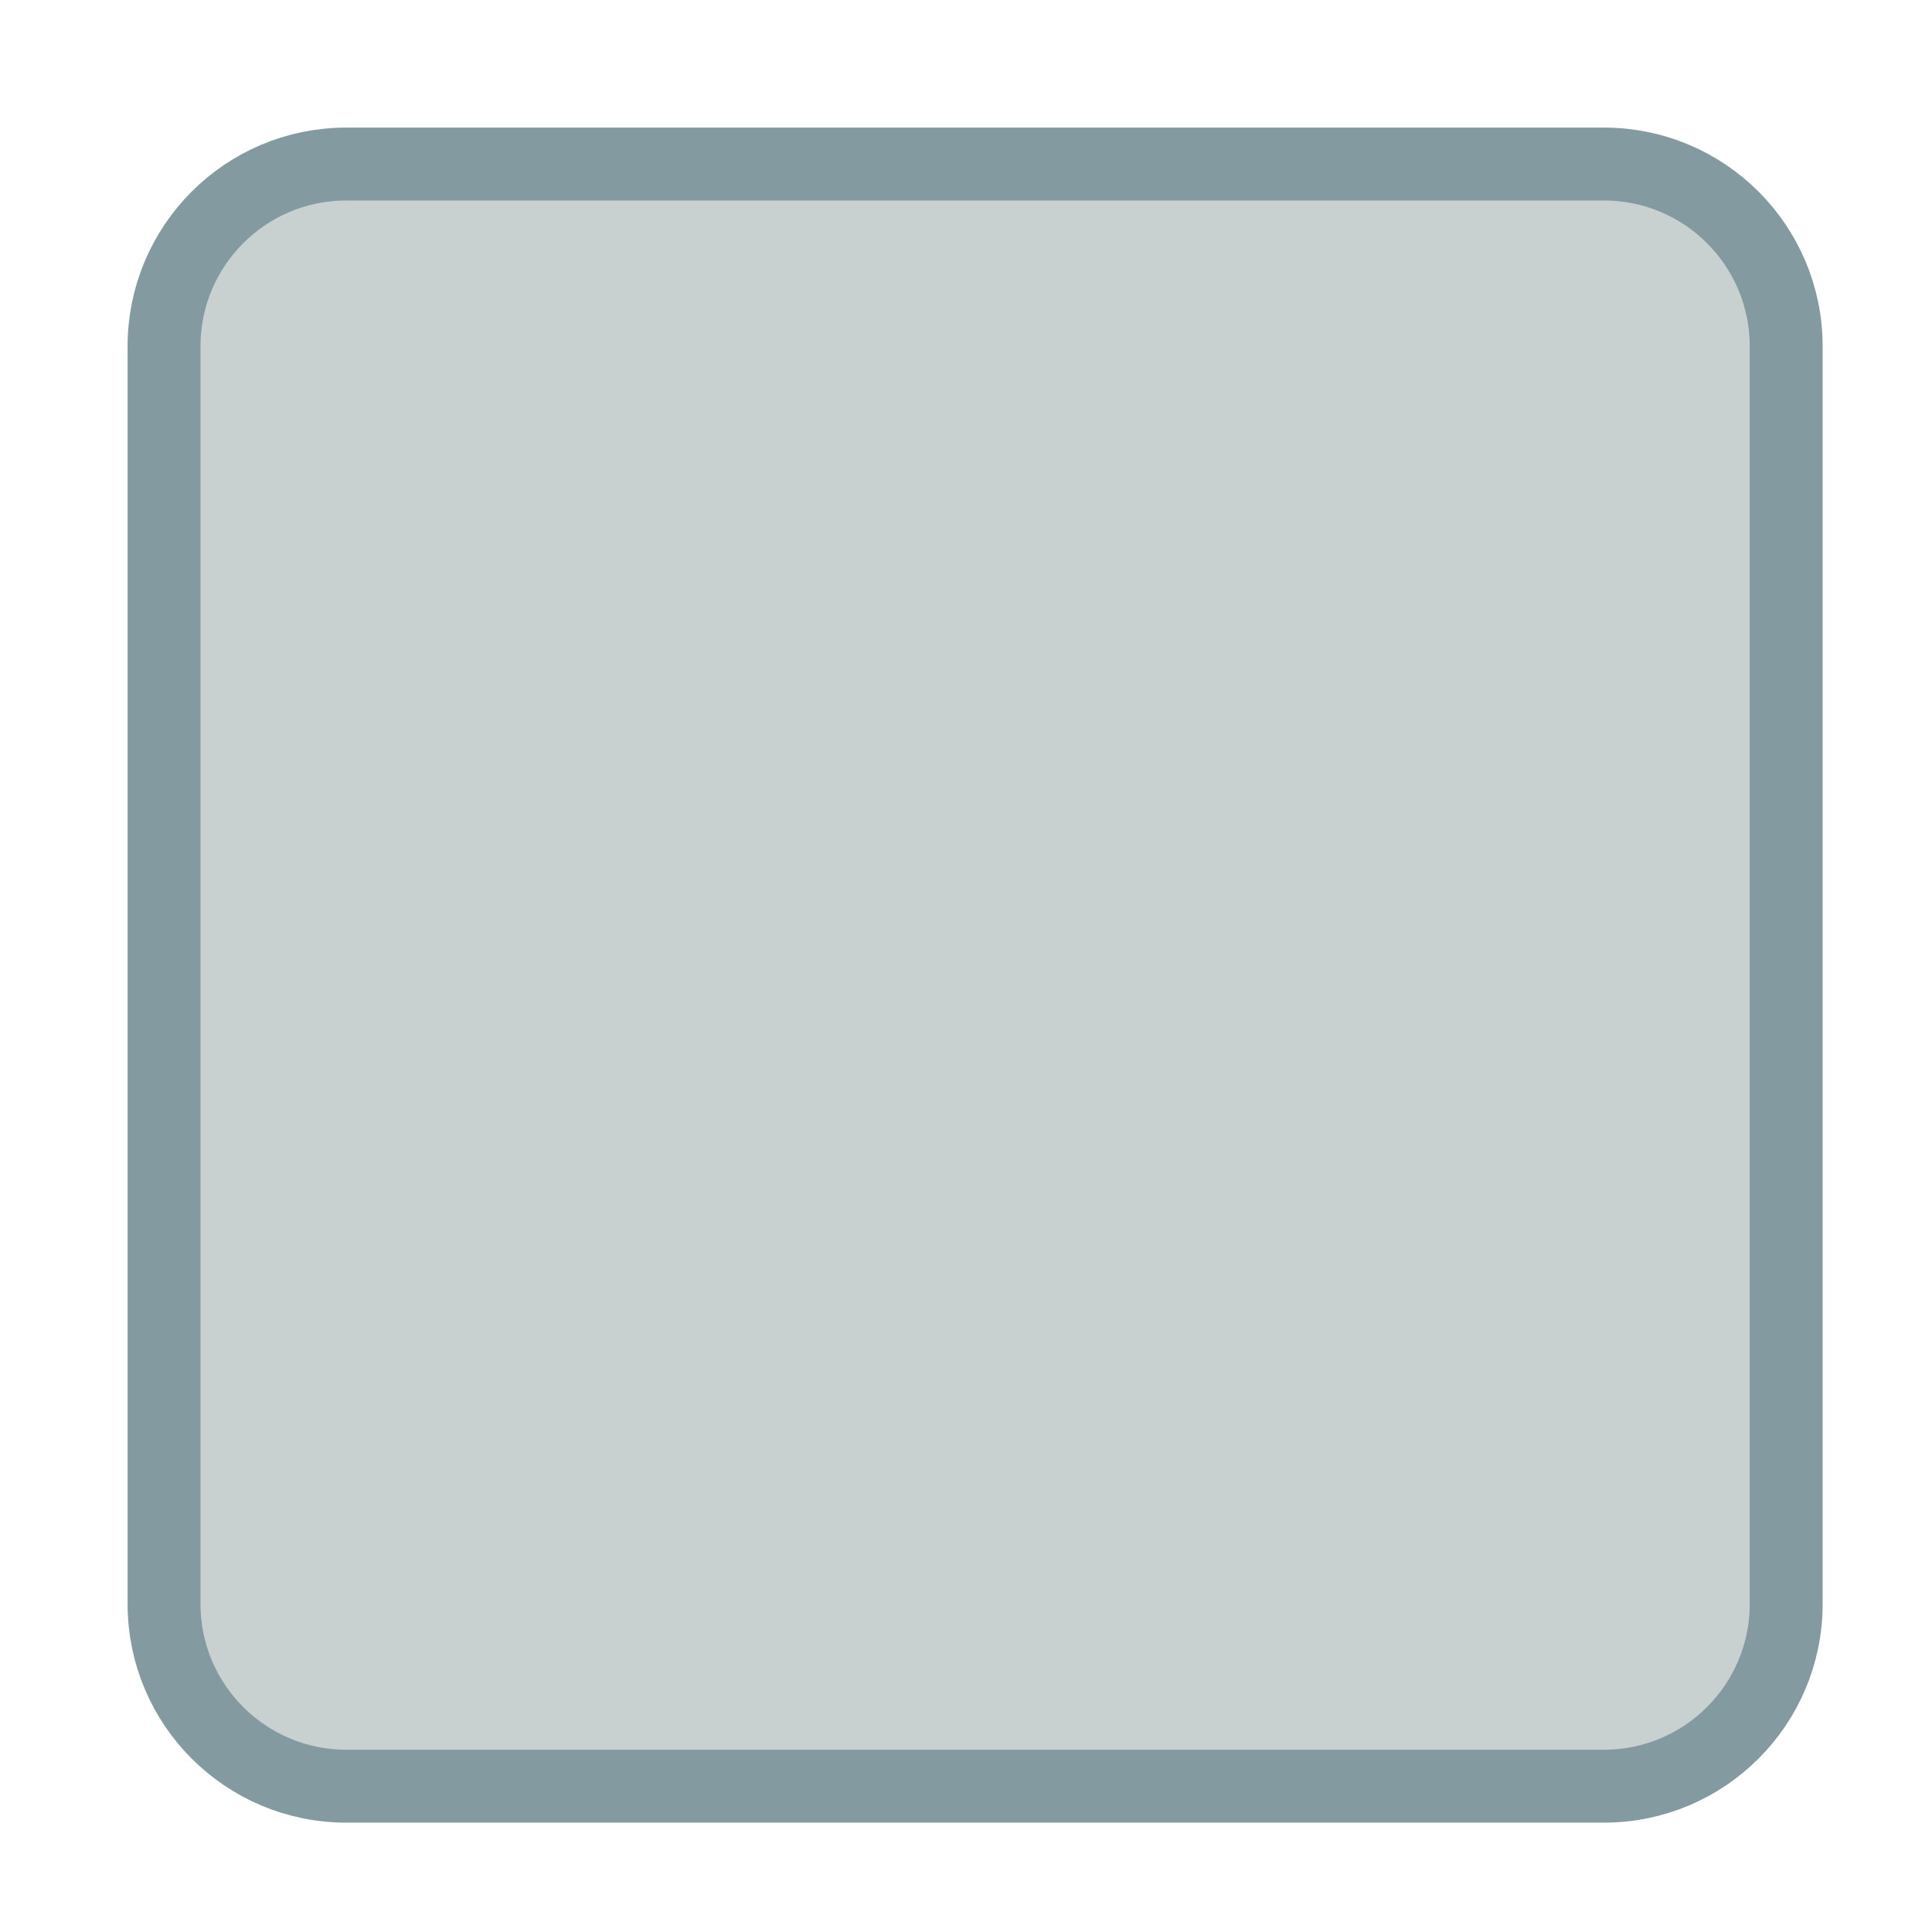
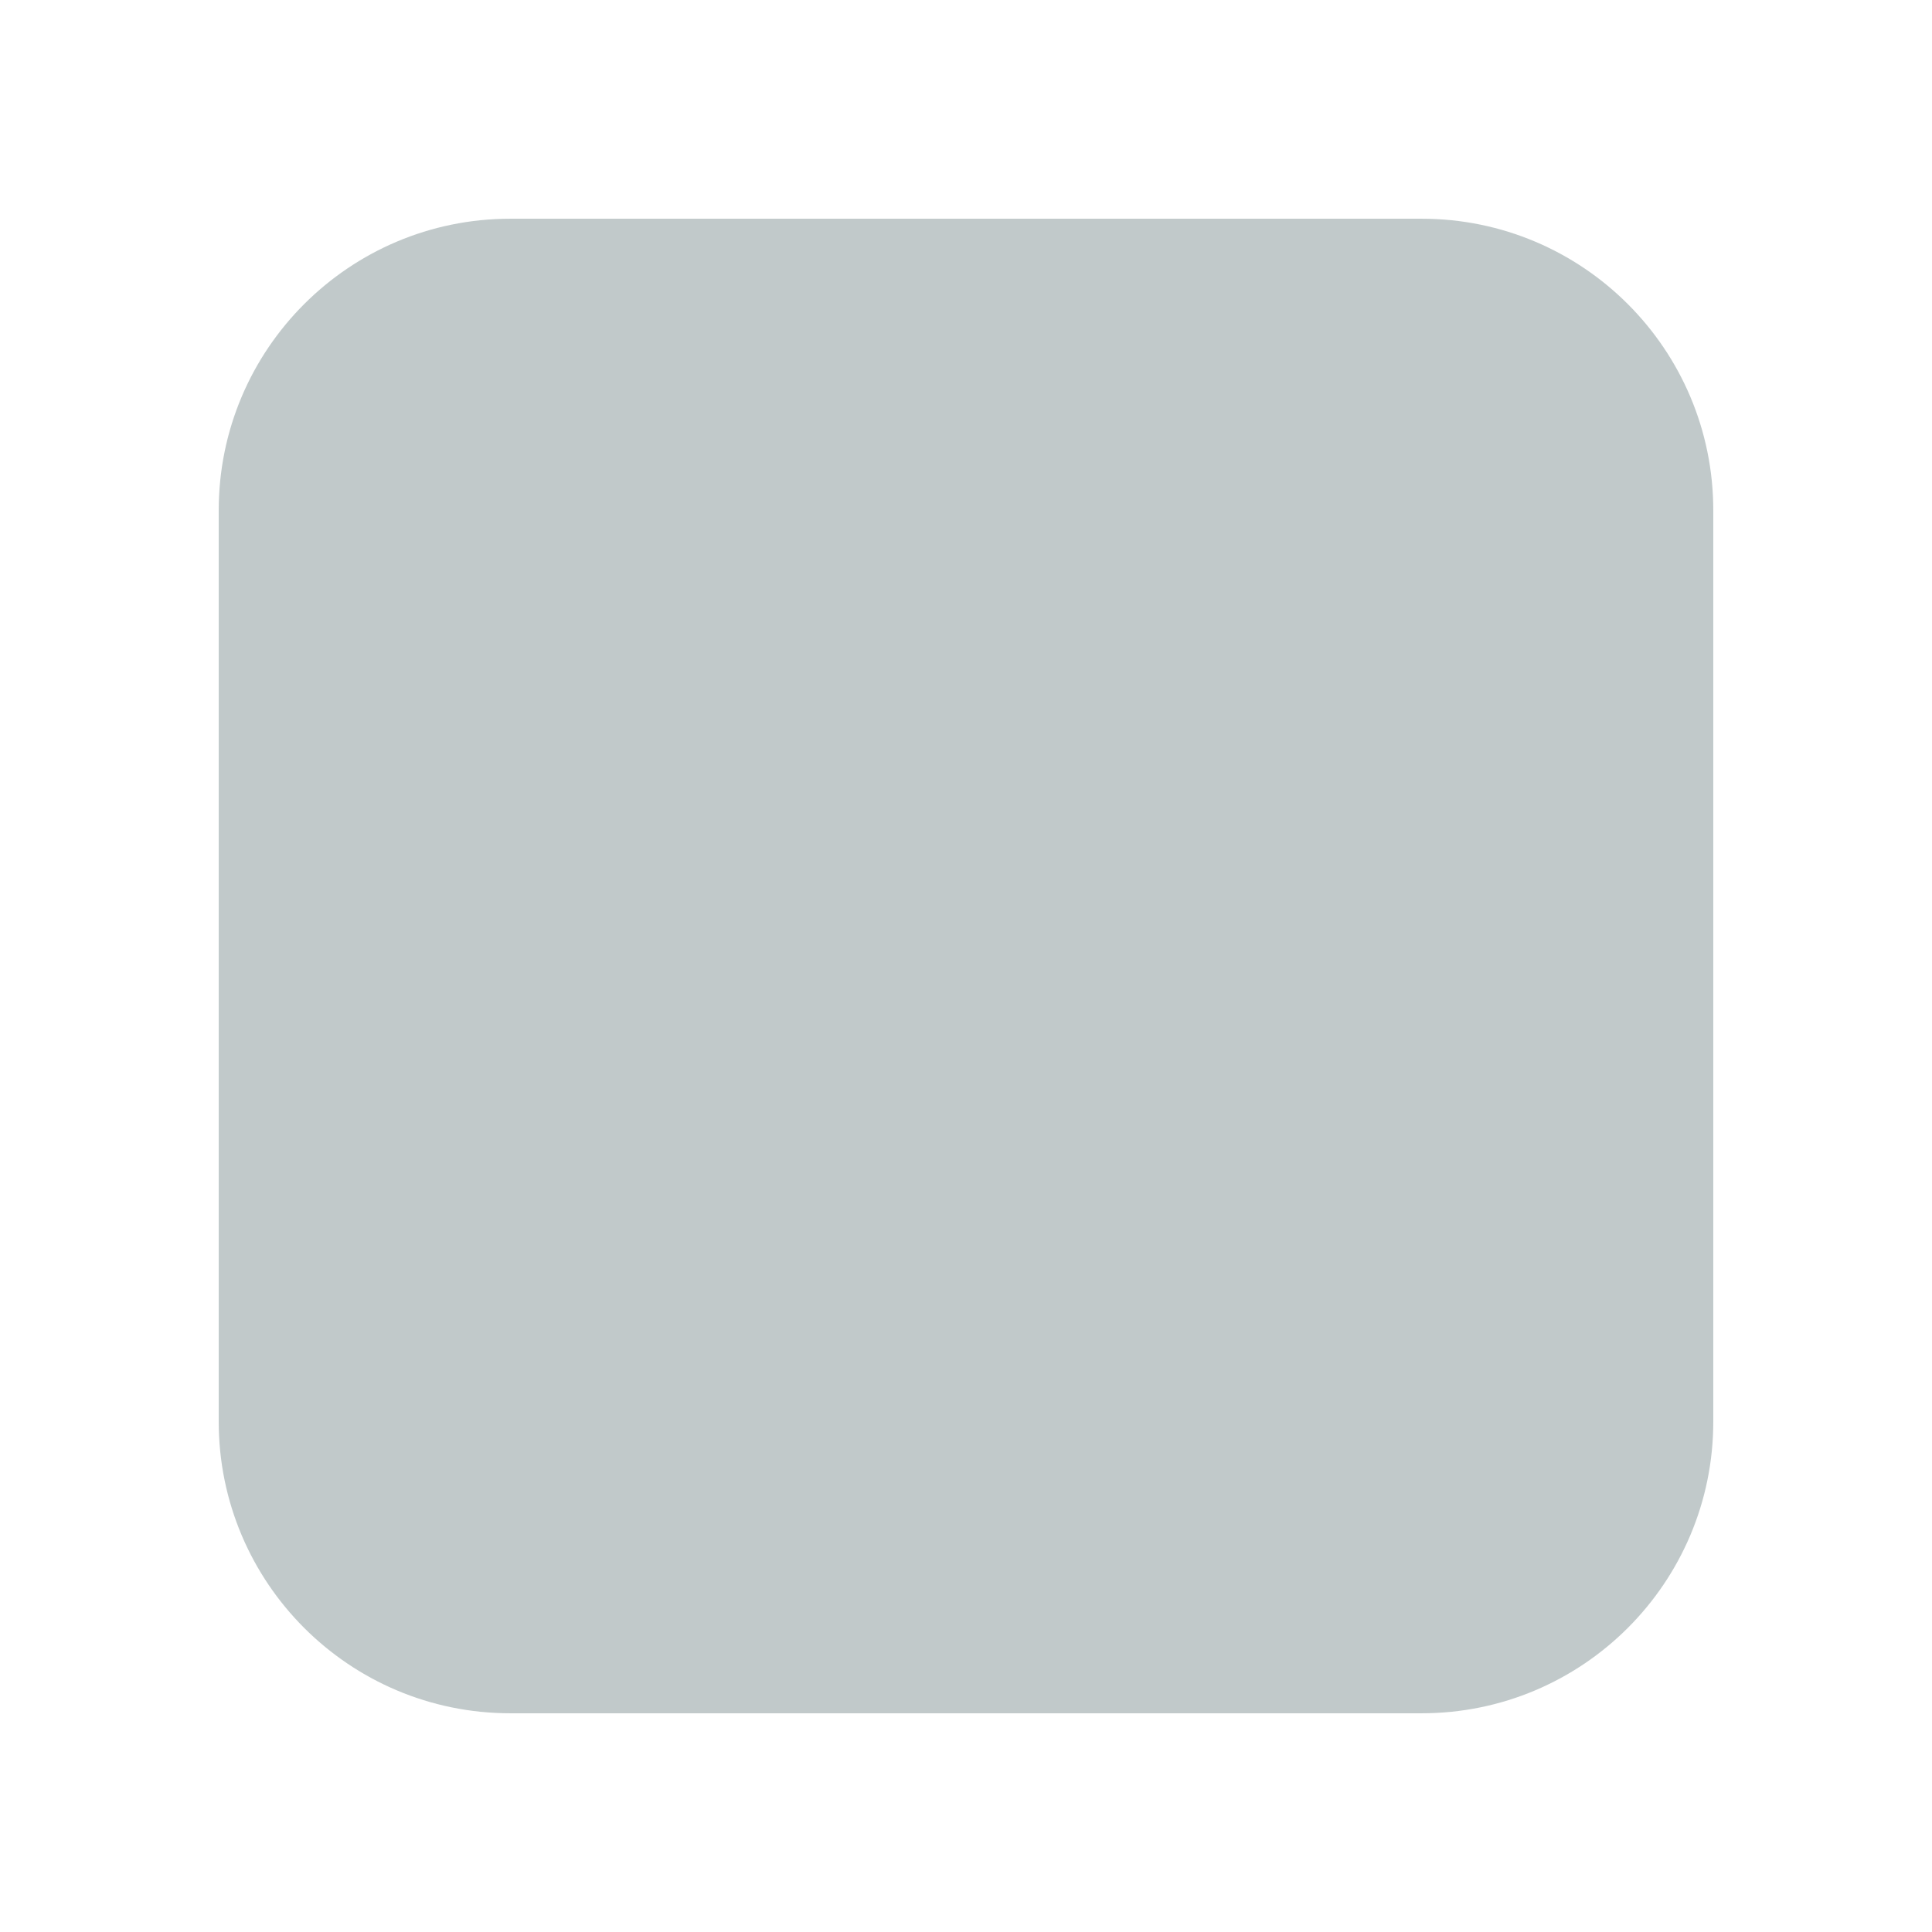
<svg xmlns="http://www.w3.org/2000/svg" fill="none" viewBox="0 0 106 106" width="212" height="212">
  <g opacity=".5">
-     <rect x="9" y="9" width="89" height="89" rx="10" stroke="#073642" stroke-width="4" fill="#93A1A1" />
+     <rect x="12" y="12" width="82" height="82" rx="16" fill="#839496" />
  </g>
</svg>
